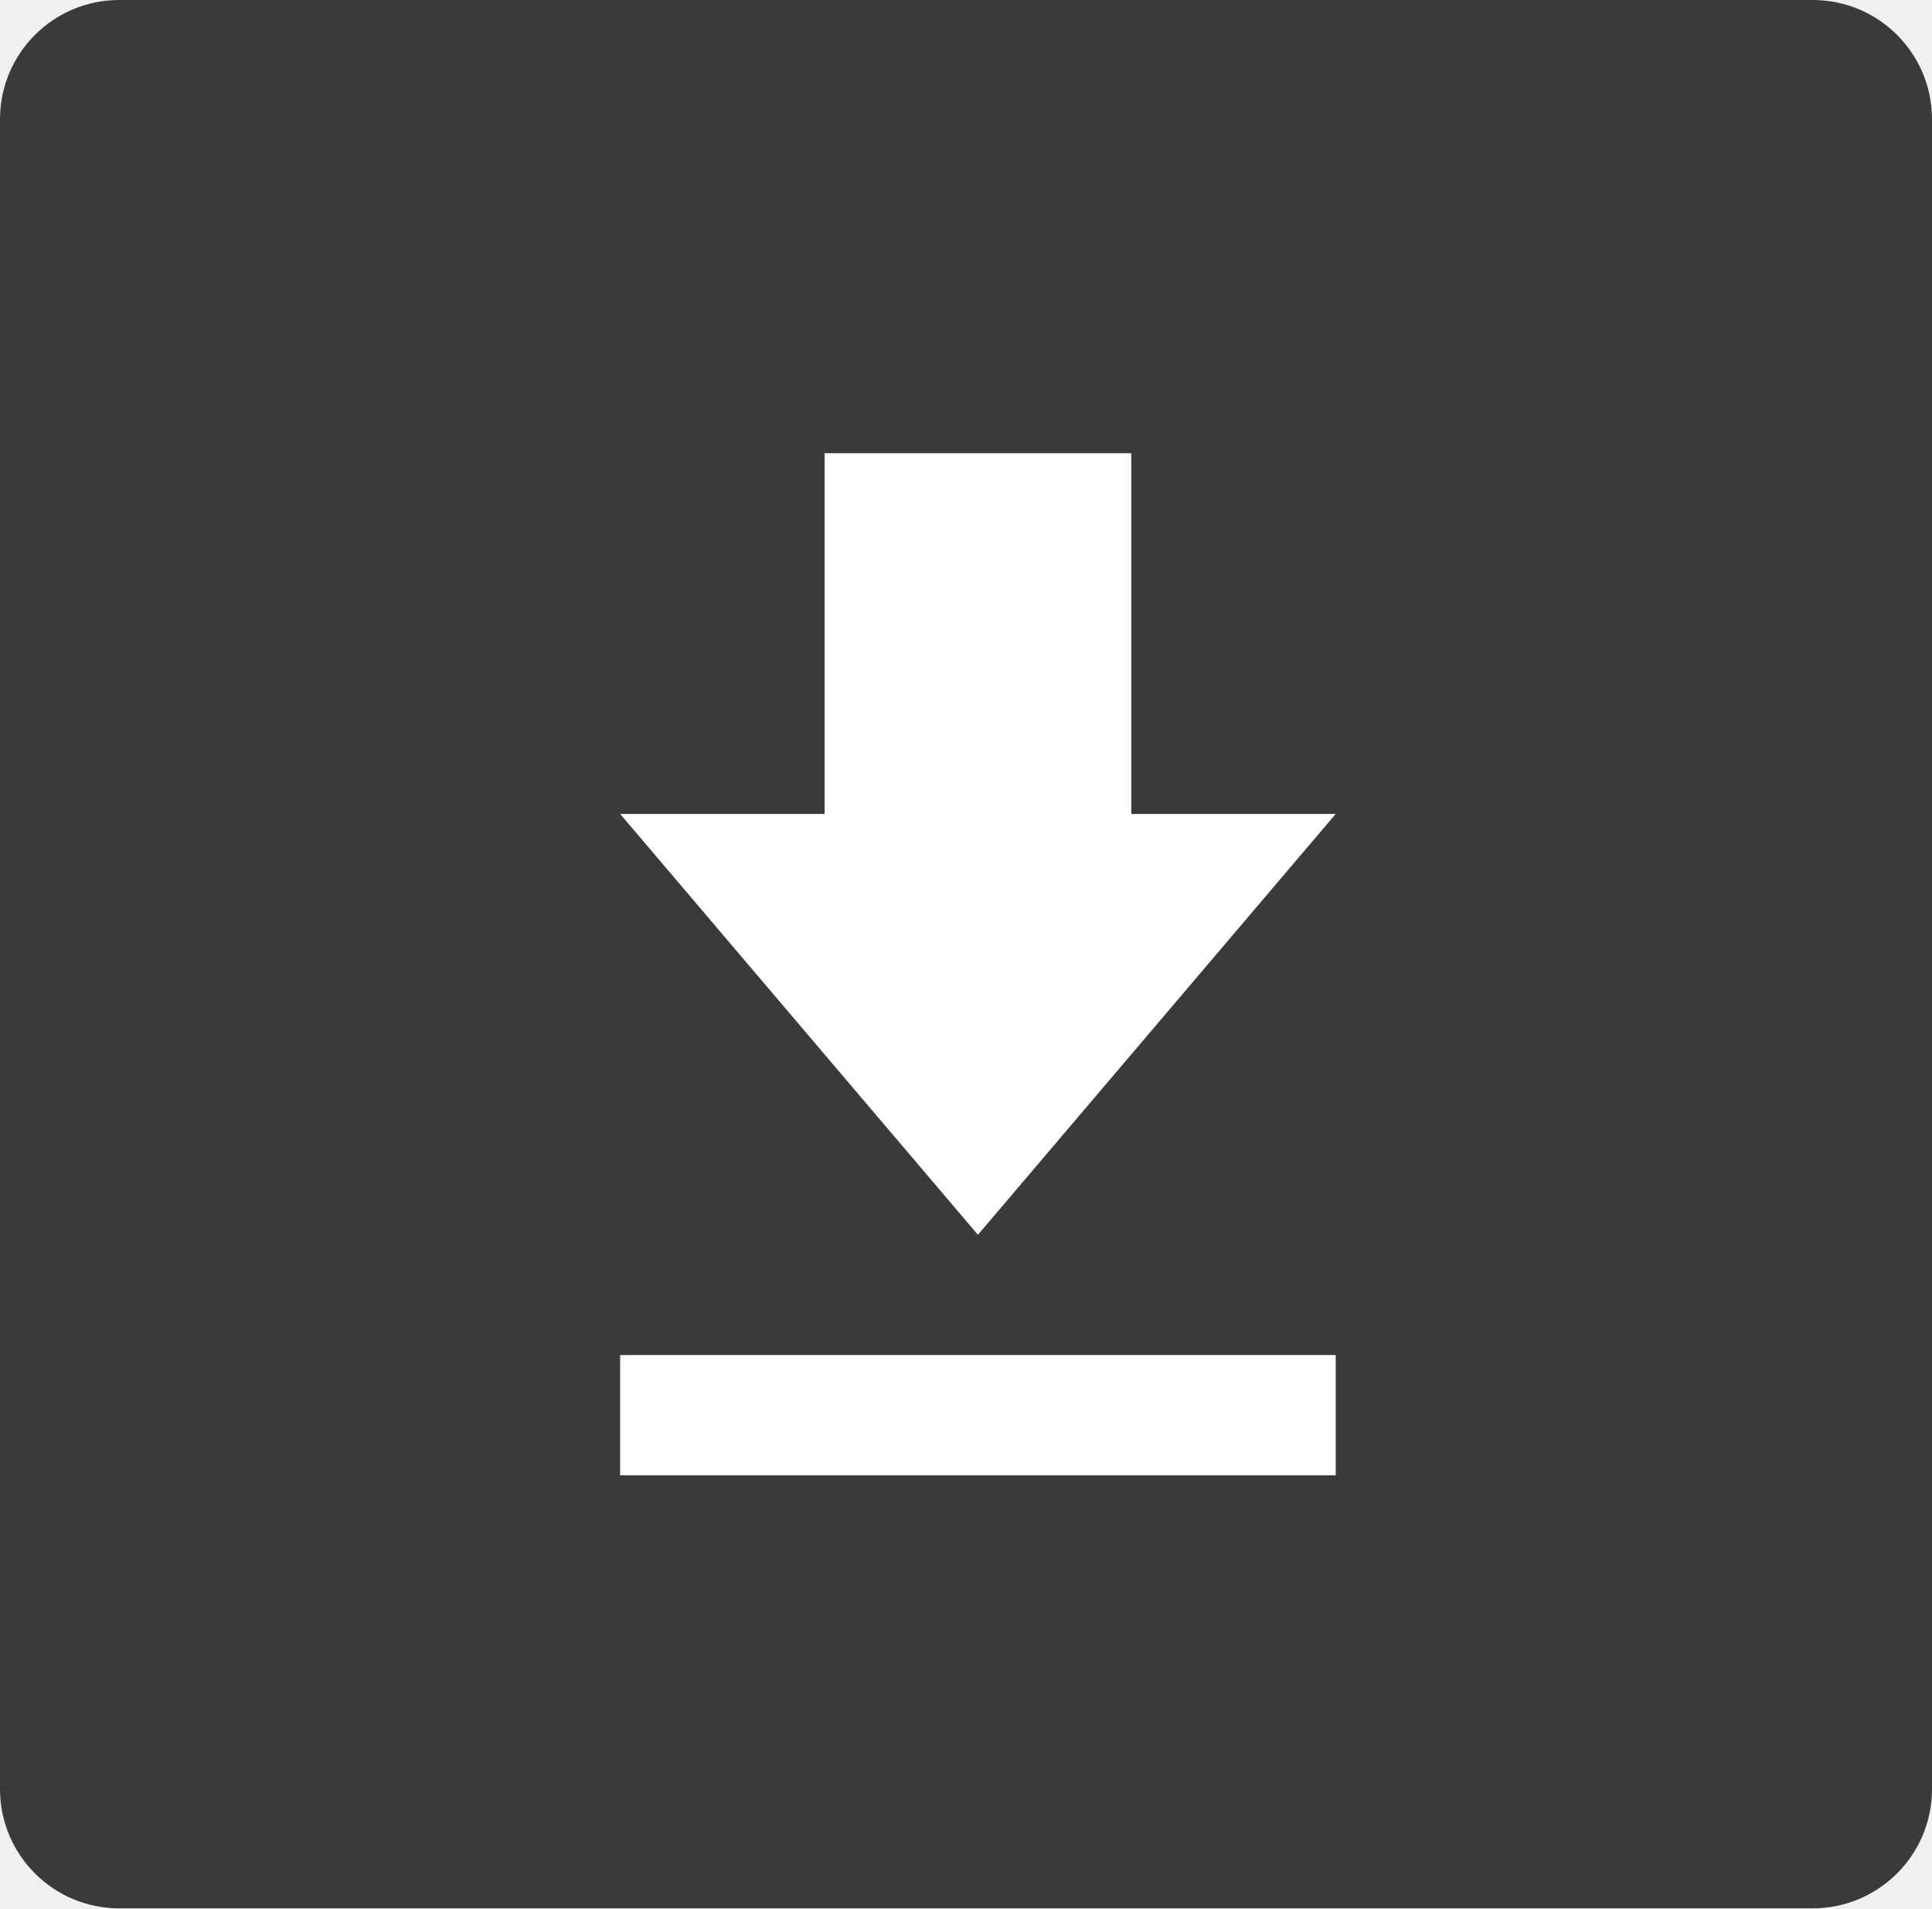
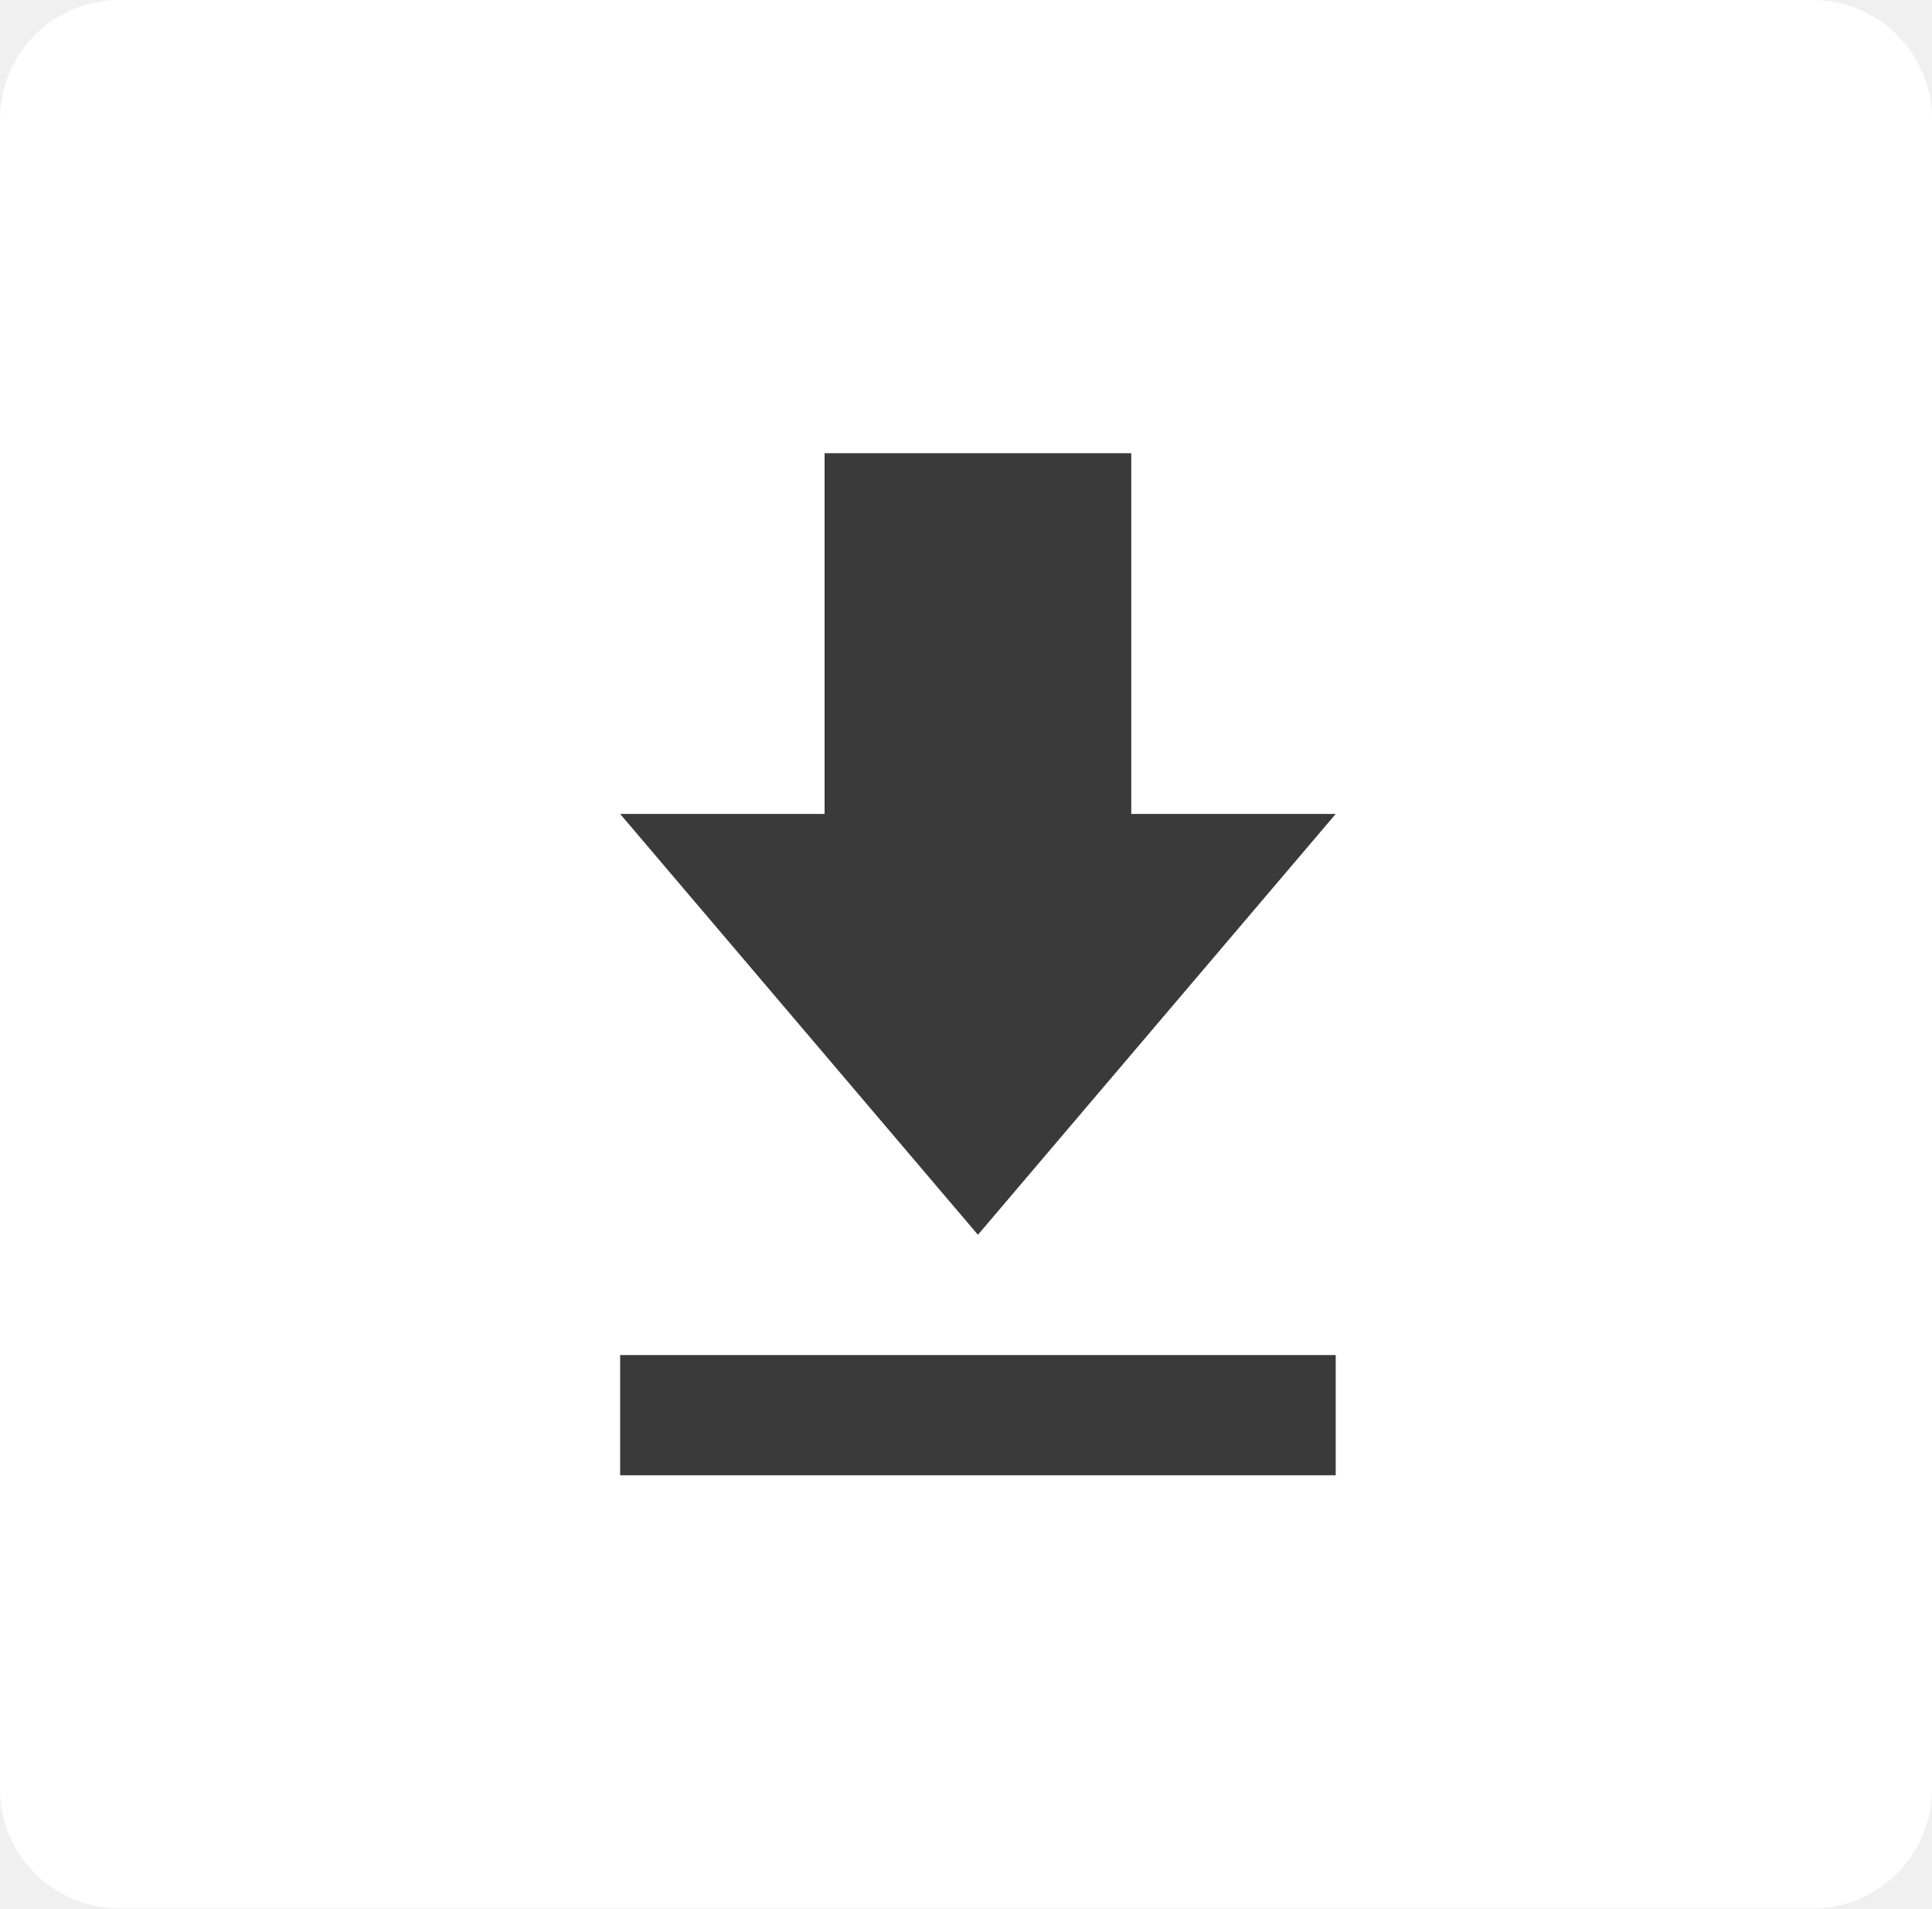
<svg xmlns="http://www.w3.org/2000/svg" width="81" height="80" viewBox="0 0 81 80" fill="none">
-   <rect width="81" height="80" rx="5" fill="#3A3A3A" />
-   <path d="M26 61.845H56V56.805H26V61.845ZM56 34.122H47.429V19H34.571V34.122H26L41 51.764L56 34.122Z" fill="white" />
+   <rect width="81" height="80" rx="5" fill="white" />
+   <path d="M26 61.845H56V56.805H26V61.845ZM56 34.122H47.429V19H34.571V34.122H26L41 51.764L56 34.122Z" fill="#3A3A3A" />
</svg>
